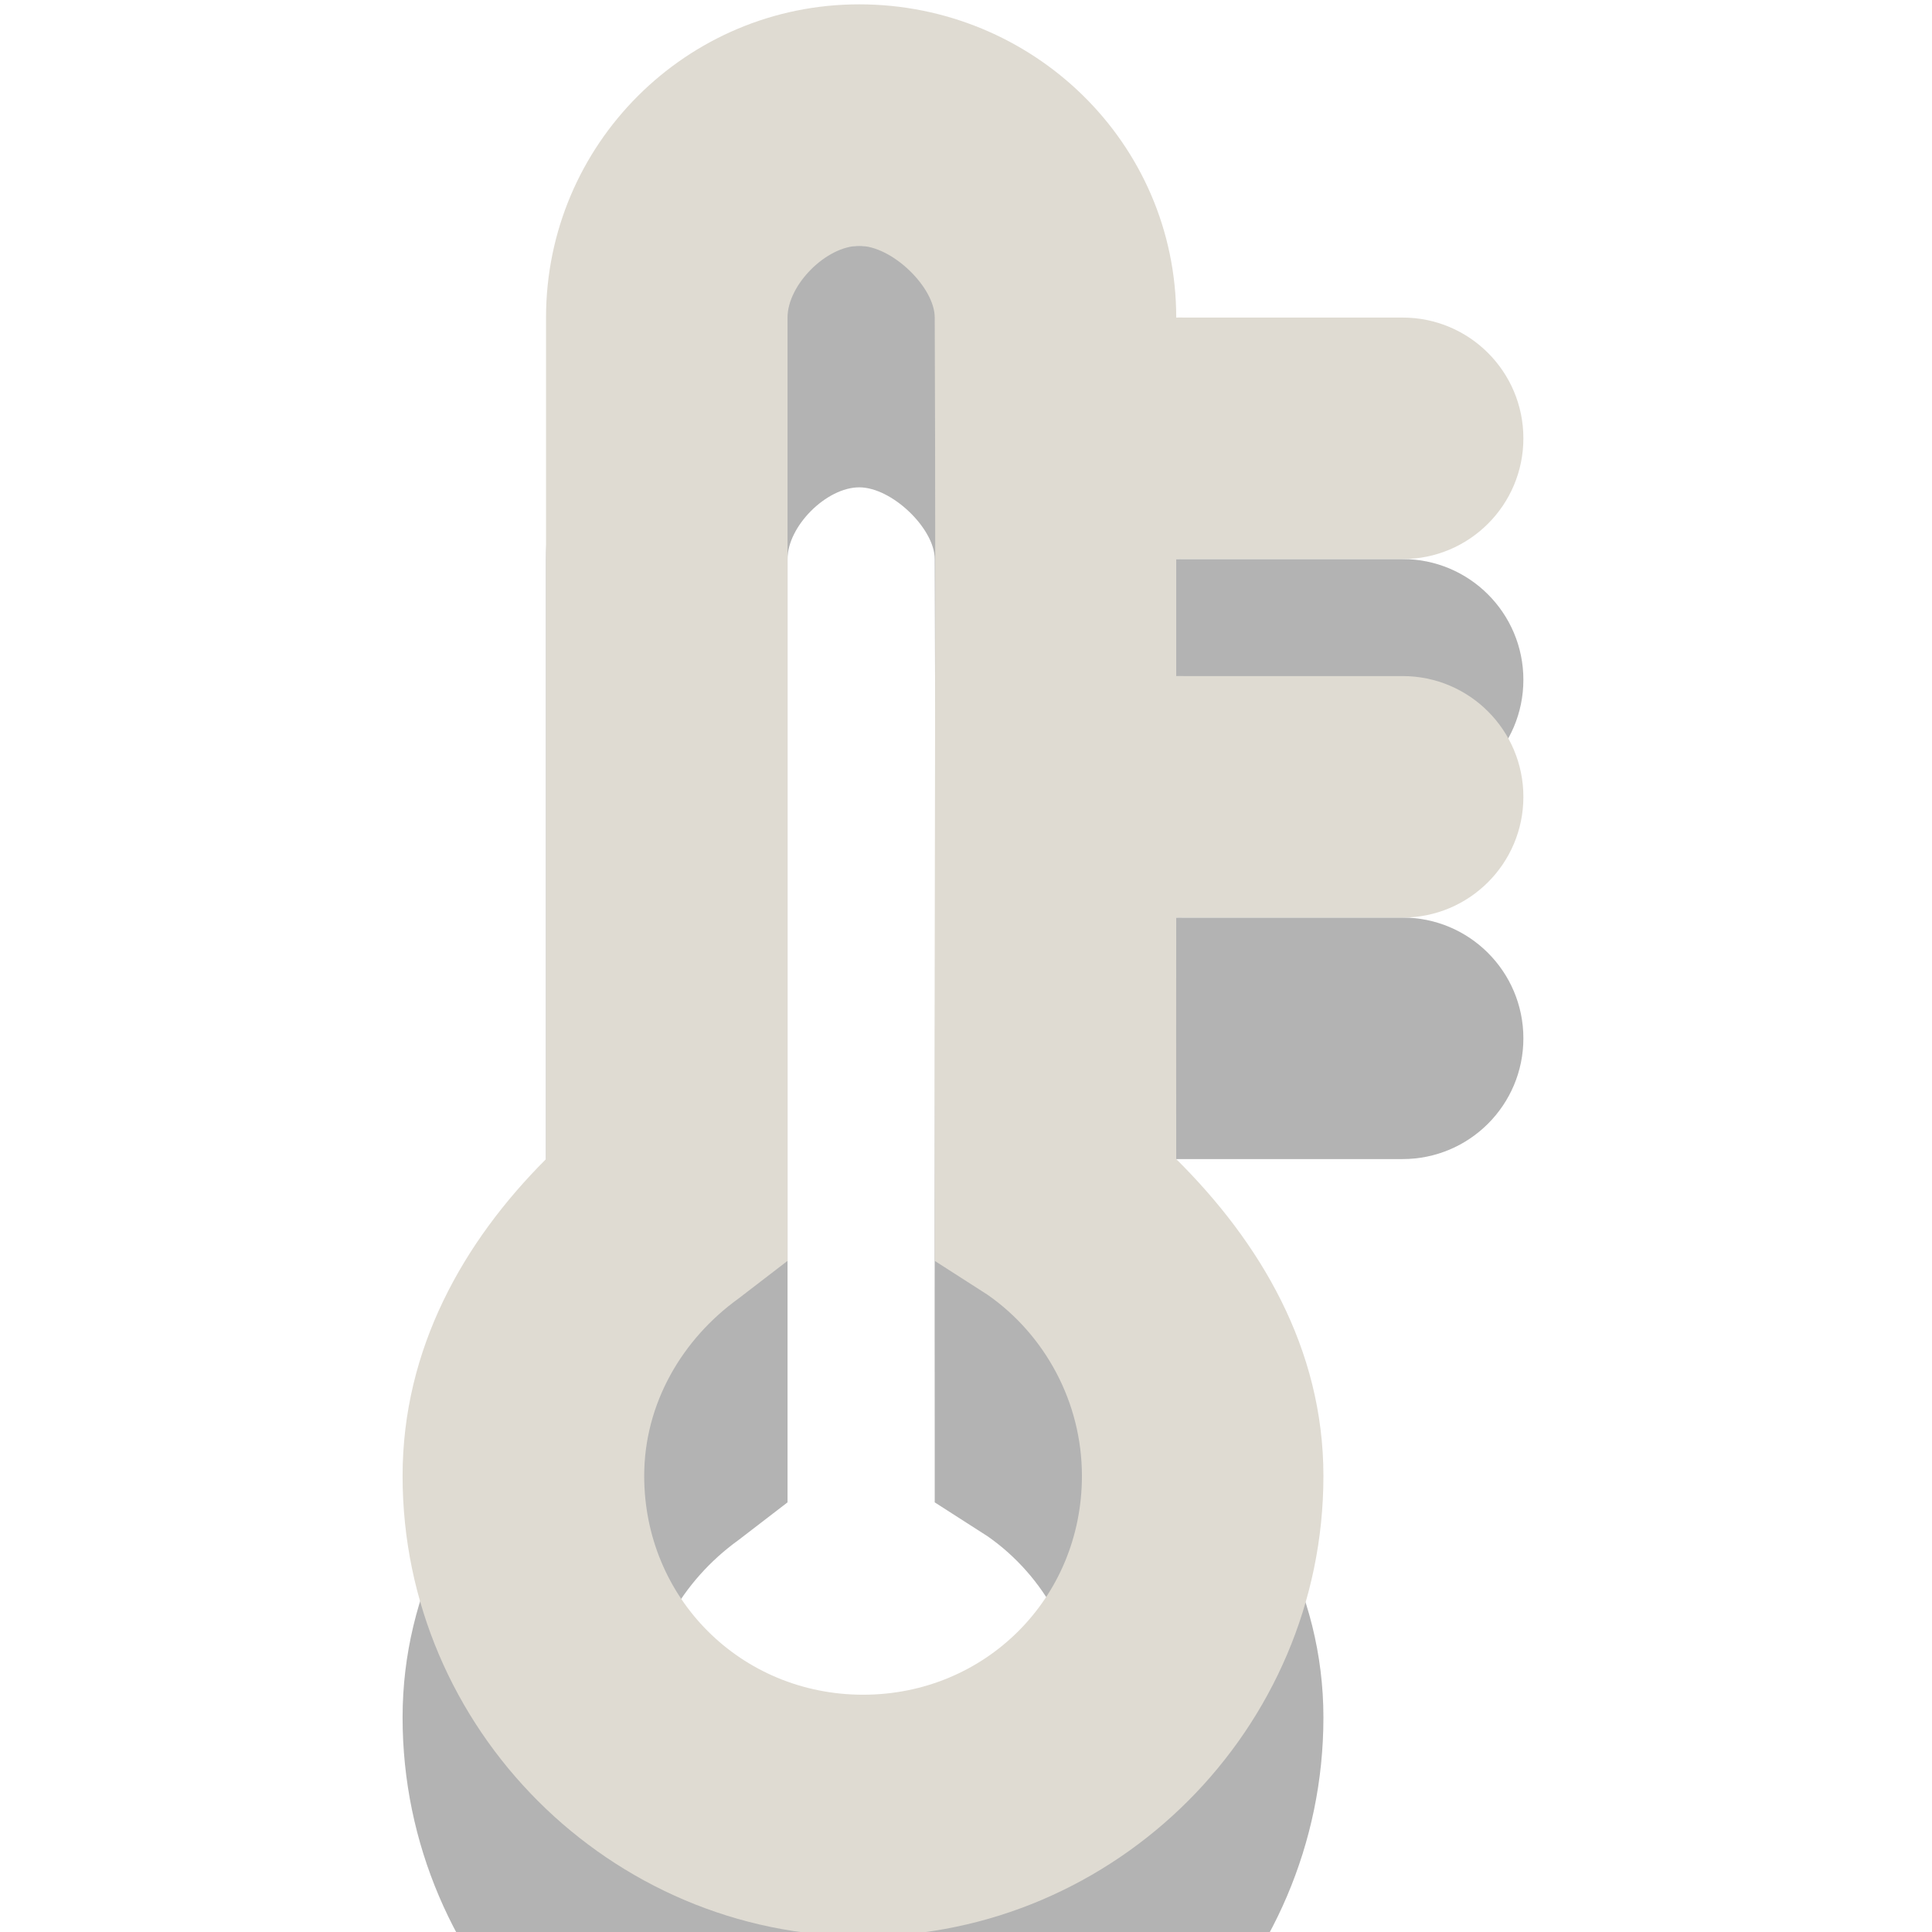
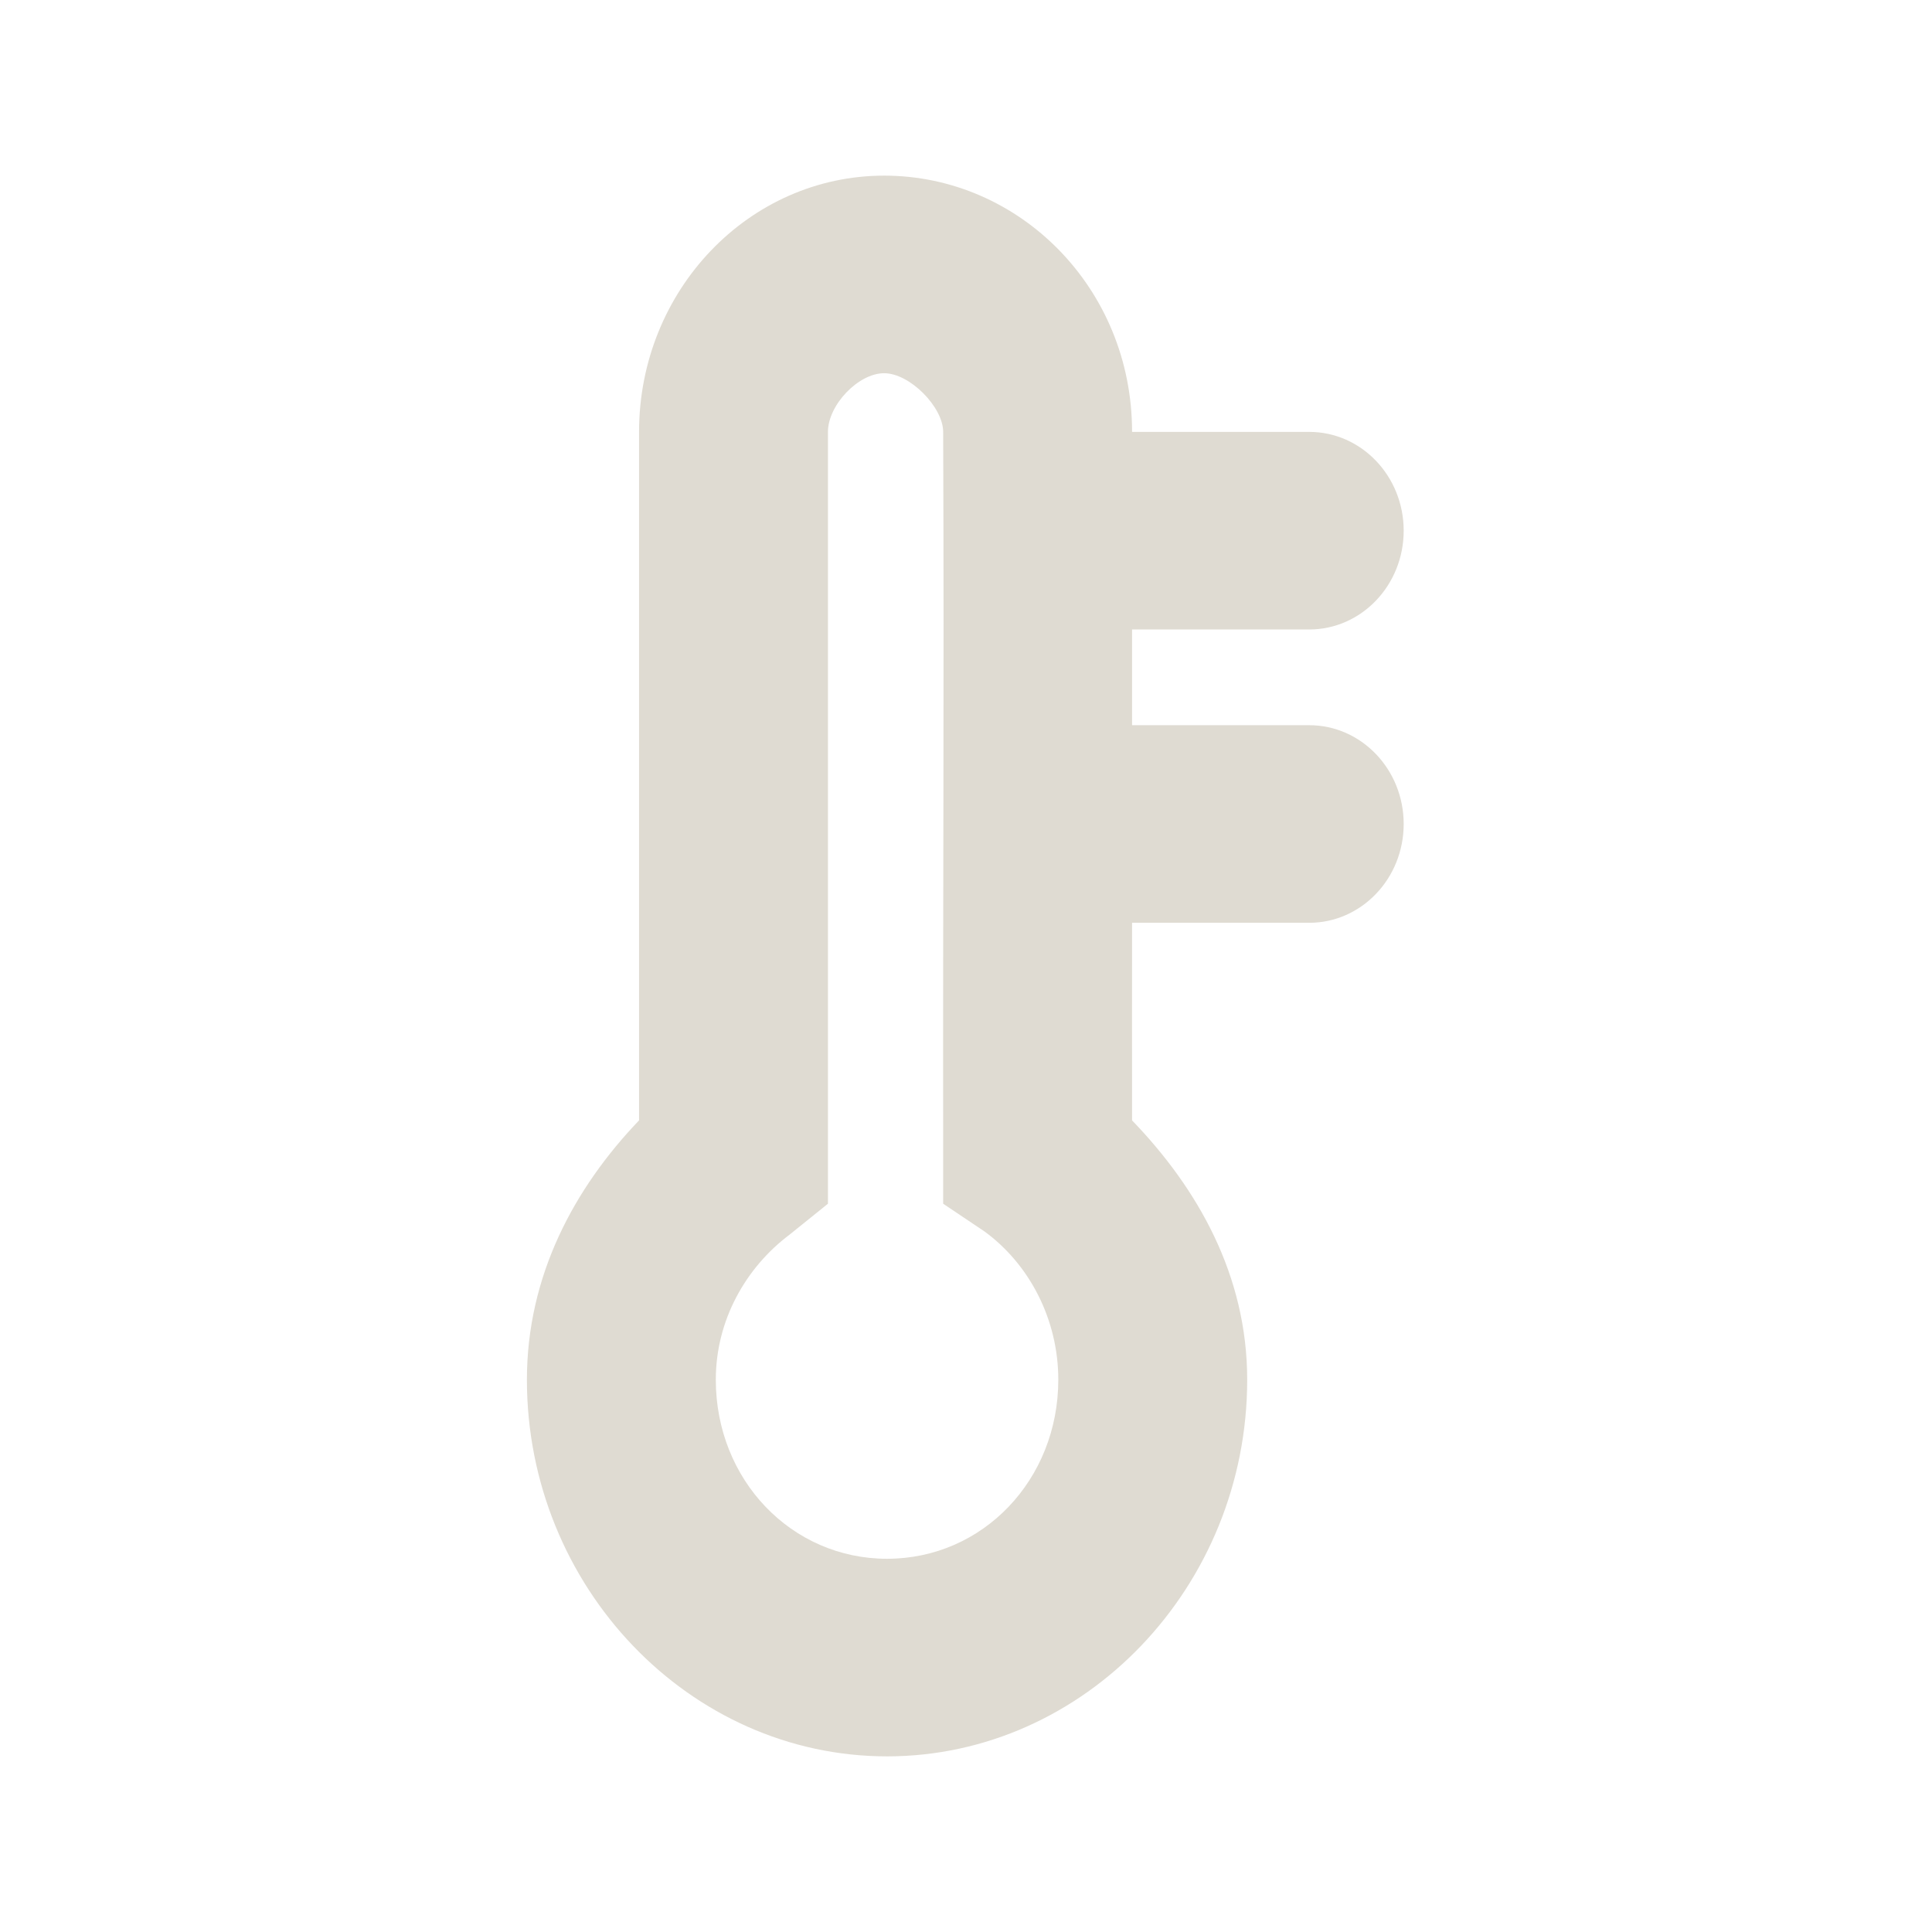
- <svg xmlns="http://www.w3.org/2000/svg" width="16" height="16" id="svg3920" version="1.1">
+ <svg xmlns="http://www.w3.org/2000/svg" version="1.1" width="22" height="22" id="svg3920">
  <defs id="defs3922" />
-   <g id="layer1" transform="translate(0,-1036.362)">
-     <path style="font-size:medium;font-style:normal;font-variant:normal;font-weight:normal;font-stretch:normal;text-indent:0;text-align:start;text-decoration:none;line-height:normal;letter-spacing:normal;word-spacing:normal;text-transform:none;direction:ltr;block-progression:tb;writing-mode:lr-tb;text-anchor:start;baseline-shift:baseline;opacity:0.3;color:#000000;fill:#000000;fill-opacity:1;stroke:none;stroke-width:2;marker:none;visibility:visible;display:inline;overflow:visible;enable-background:accumulate;font-family:Sans;-inkscape-font-specification:Sans" d="m 7.116,1038.398 c -1.432,0 -2.594,1.161 -2.594,2.594 l 0,6.969 c -0.686,0.686 -1.188,1.572 -1.188,2.625 0,2.094 1.719,3.812 3.813,3.812 2.094,0 3.813,-1.719 3.813,-3.812 0,-1.057 -0.524,-1.935 -1.219,-2.625 -7.2e-4,-0.744 -9.24e-4,-1.36 0,-2 a 1.004,1.004 0 0 0 0.062,0 l 1.813,0 a 1,1 0 1 0 0,-2 l -1.813,0 a 1,1 0 0 0 -0.062,0 c 3.43e-4,-0.303 3.2e-5,-0.653 0,-0.969 a 1.004,1.004 0 0 0 0.062,0 l 1.813,0 a 1,1 0 1 0 0,-2 l -1.813,0 a 1,1 0 0 0 -0.062,0 c 6e-6,-1.454 -1.193,-2.594 -2.625,-2.594 z m 0,2 c 0.272,0 0.625,0.343 0.625,0.594 0.011,2.799 -0.004,4.475 0,7.281 l 0,0.531 0.438,0.281 c 0.473,0.33 0.781,0.887 0.781,1.5 0,1.013 -0.8,1.812 -1.812,1.812 -1.013,0 -1.813,-0.8 -1.813,-1.812 0,-0.601 0.316,-1.134 0.781,-1.469 l 0.406,-0.312 0,-0.5 0,-7.312 c 0,-0.272 0.322,-0.594 0.594,-0.594 z" id="path3008-6-89-2" />
-     <path style="font-size:medium;font-style:normal;font-variant:normal;font-weight:normal;font-stretch:normal;text-indent:0;text-align:start;text-decoration:none;line-height:normal;letter-spacing:normal;word-spacing:normal;text-transform:none;direction:ltr;block-progression:tb;writing-mode:lr-tb;text-anchor:start;baseline-shift:baseline;color:#000000;fill:#dfdbd2;fill-opacity:1;stroke:none;stroke-width:2;marker:none;visibility:visible;display:inline;overflow:visible;enable-background:accumulate;font-family:Sans;-inkscape-font-specification:Sans" d="m 7.116,1036.398 c -1.432,0 -2.594,1.161 -2.594,2.594 l 0,6.969 c -0.686,0.686 -1.188,1.572 -1.188,2.625 0,2.094 1.719,3.812 3.813,3.812 2.094,0 3.813,-1.719 3.813,-3.812 0,-1.057 -0.524,-1.935 -1.219,-2.625 -7.2e-4,-0.744 -9.24e-4,-1.36 0,-2 a 1.004,1.004 0 0 0 0.062,0 l 1.813,0 a 1,1 0 1 0 0,-2 l -1.813,0 a 1,1 0 0 0 -0.062,0 c 3.43e-4,-0.303 3.2e-5,-0.653 0,-0.969 a 1.004,1.004 0 0 0 0.062,0 l 1.813,0 a 1,1 0 1 0 0,-2 l -1.813,0 a 1,1 0 0 0 -0.062,0 c 6e-6,-1.454 -1.193,-2.594 -2.625,-2.594 z m 0,2 c 0.272,0 0.625,0.343 0.625,0.594 0.011,2.799 -0.004,4.475 0,7.281 l 0,0.531 0.438,0.281 c 0.473,0.33 0.781,0.887 0.781,1.5 0,1.013 -0.8,1.812 -1.812,1.812 -1.013,0 -1.813,-0.8 -1.813,-1.812 0,-0.601 0.316,-1.134 0.781,-1.469 l 0.406,-0.312 0,-0.5 0,-7.312 c 0,-0.272 0.322,-0.594 0.594,-0.594 z" id="path3008-6-89" />
-   </g>
+   <path d="M 10.068,2 C 8.527,2 7.277,3.307 7.277,4.918 l 0,7.84 C 6.539,13.529 6,14.527 6,15.711 6,18.066 7.849,20 10.101,20 c 2.252,0 4.101,-1.934 4.101,-4.289 0,-1.189 -0.563,-2.177 -1.311,-2.953 -7.74e-4,-0.837 -9.94e-4,-1.53 0,-2.25 a 1.081,1.13 0 0 0 0.067,0 l 1.95,0 a 1.076,1.125 0 1 0 0,-2.25 l -1.95,0 a 1.076,1.125 0 0 0 -0.067,0 c 3.69e-4,-0.341 3.5e-5,-0.735 0,-1.09 a 1.081,1.13 0 0 0 0.067,0 l 1.95,0 a 1.076,1.125 0 1 0 0,-2.25 l -1.95,0 a 1.076,1.125 0 0 0 -0.067,0 C 12.892,3.283 11.609,2 10.068,2 z m 0,2.25 c 0.293,0 0.672,0.386 0.672,0.668 0.012,3.149 -0.004,5.034 0,8.191 l 0,0.598 0.471,0.316 c 0.508,0.371 0.84,0.998 0.84,1.688 0,1.14 -0.86,2.039 -1.95,2.039 -1.09,0 -1.95,-0.9 -1.95,-2.039 0,-0.676 0.34,-1.276 0.84,-1.652 l 0.437,-0.352 0,-0.562 0,-8.227 c 0,-0.306 0.346,-0.668 0.639,-0.668 z" id="path3008-6-89" style="font-size:medium;font-style:normal;font-variant:normal;font-weight:normal;font-stretch:normal;text-indent:0;text-align:start;text-decoration:none;line-height:normal;letter-spacing:normal;word-spacing:normal;text-transform:none;direction:ltr;block-progression:tb;writing-mode:lr-tb;text-anchor:start;baseline-shift:baseline;color:#000000;fill:#dfdbd2;fill-opacity:1;stroke:none;stroke-width:2;marker:none;visibility:visible;display:inline;overflow:visible;enable-background:accumulate;font-family:Sans;-inkscape-font-specification:Sans" />
</svg>
